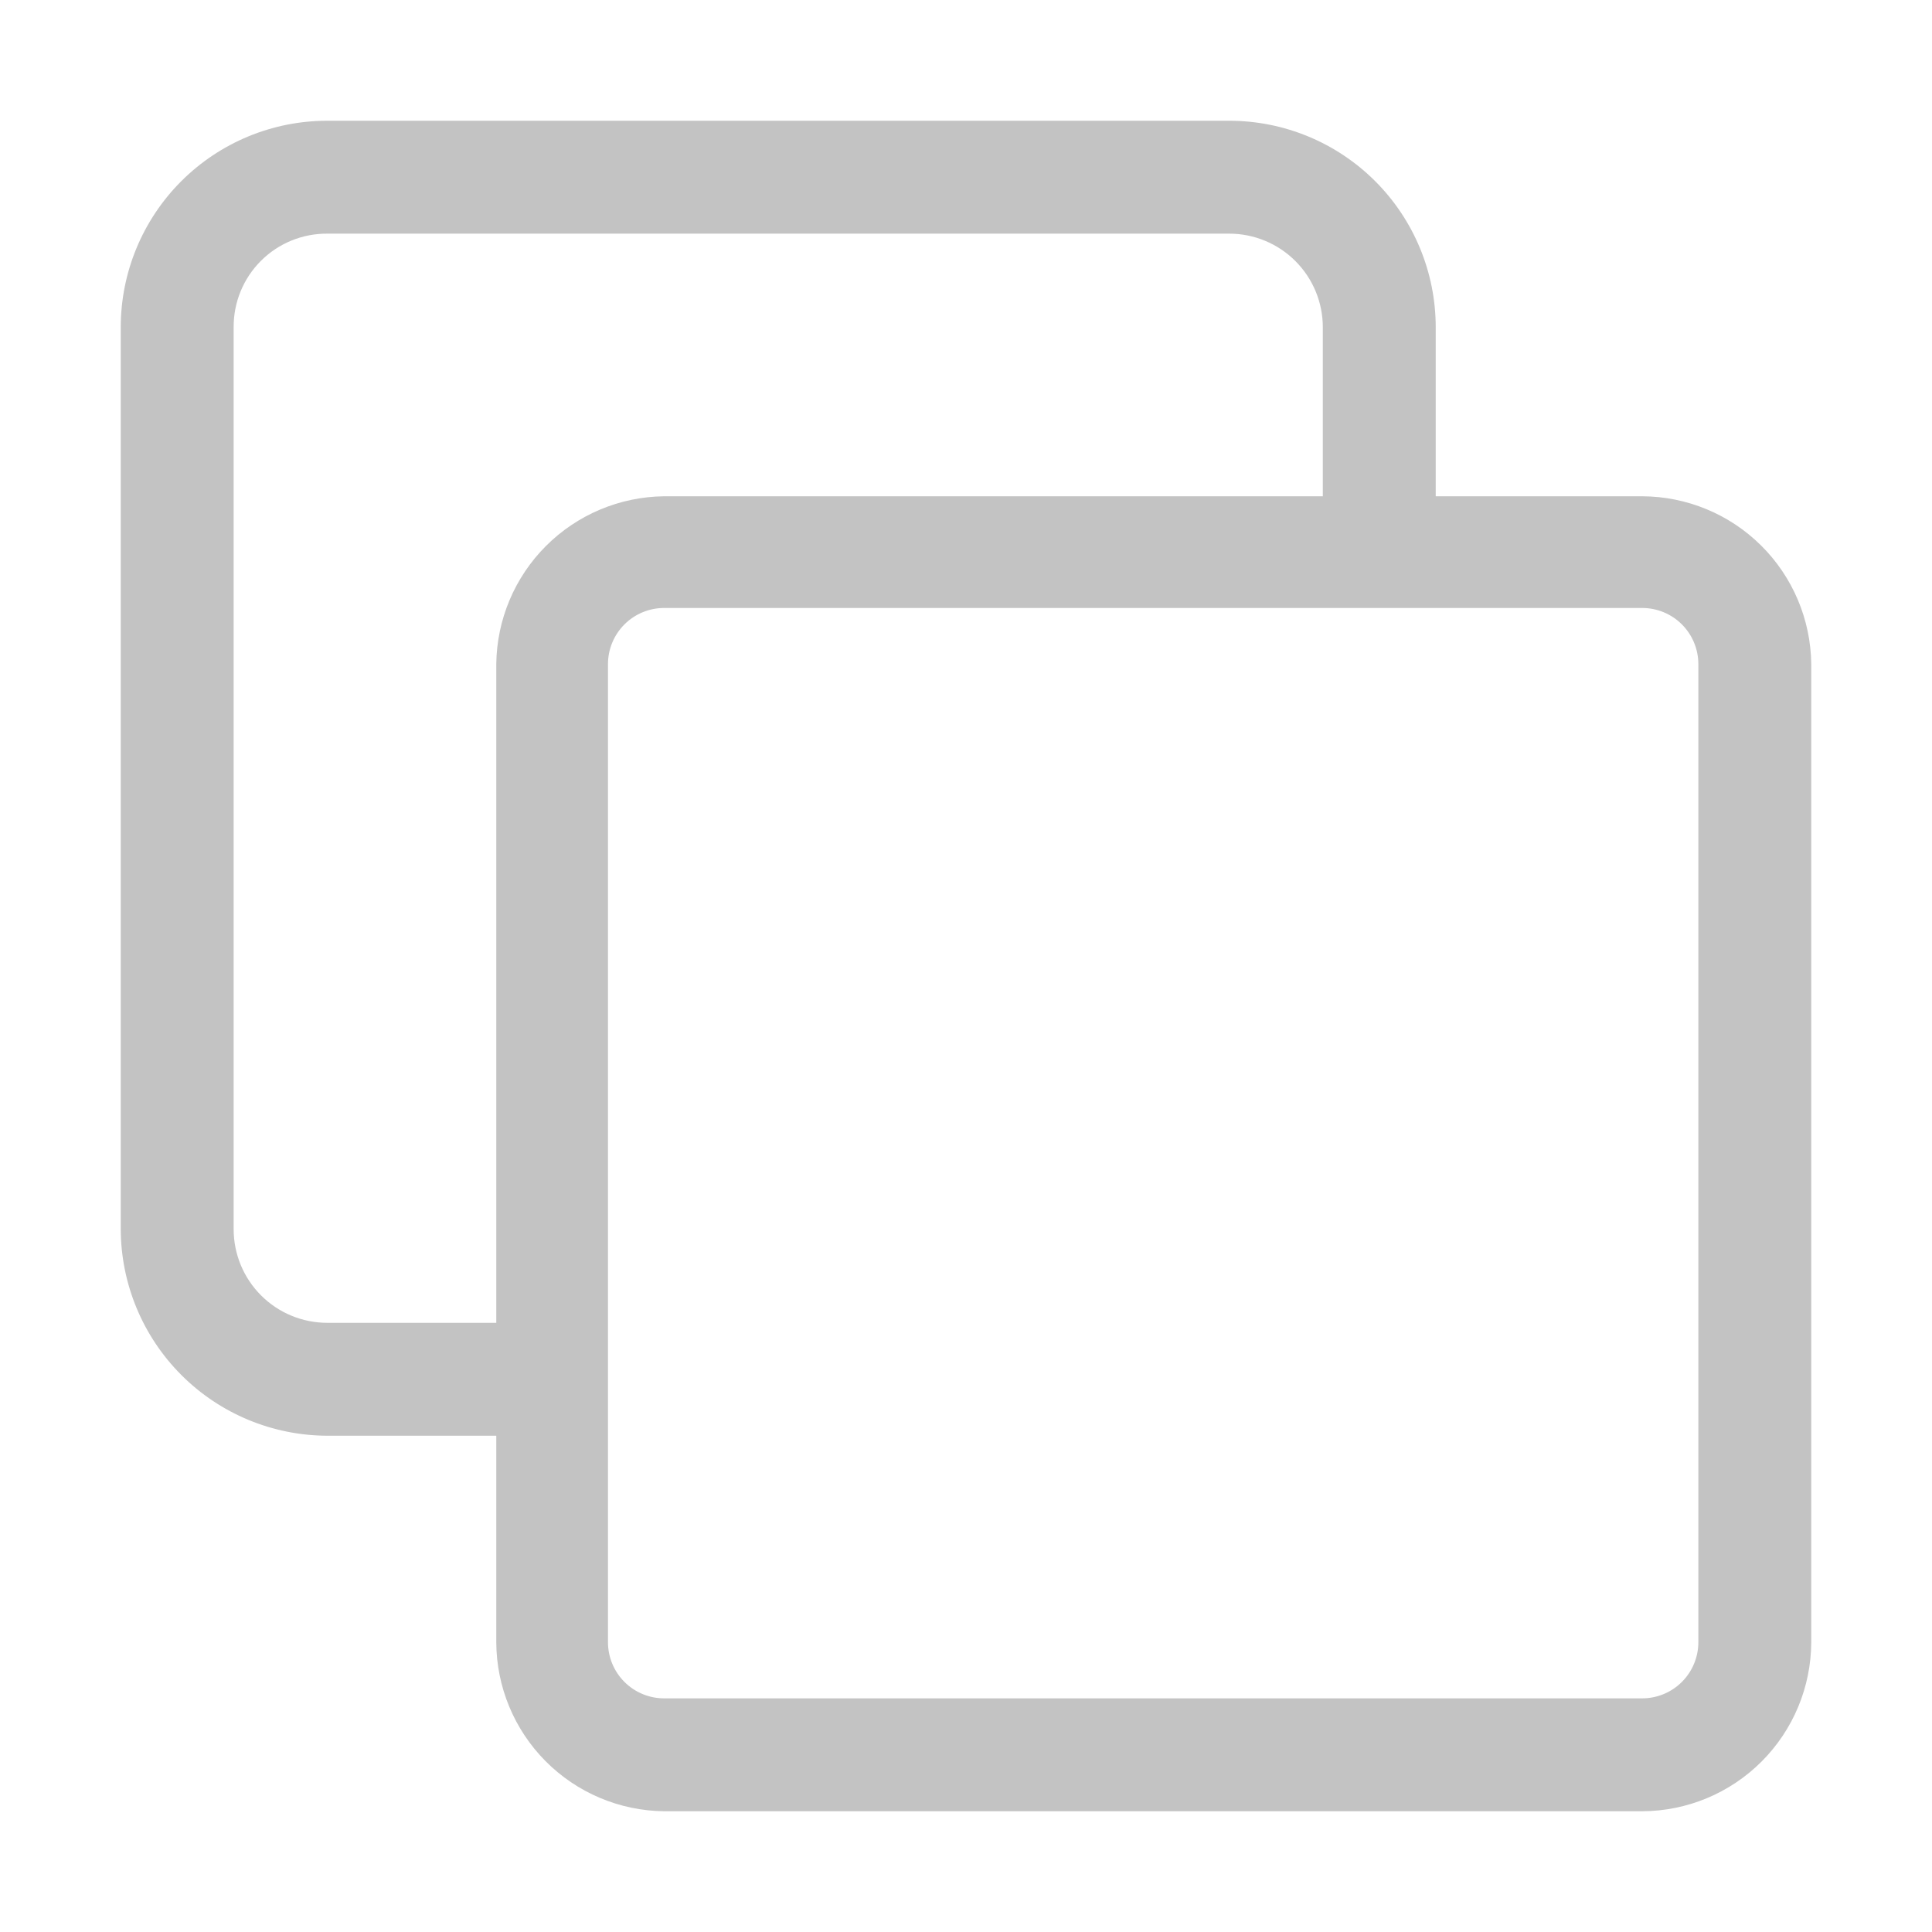
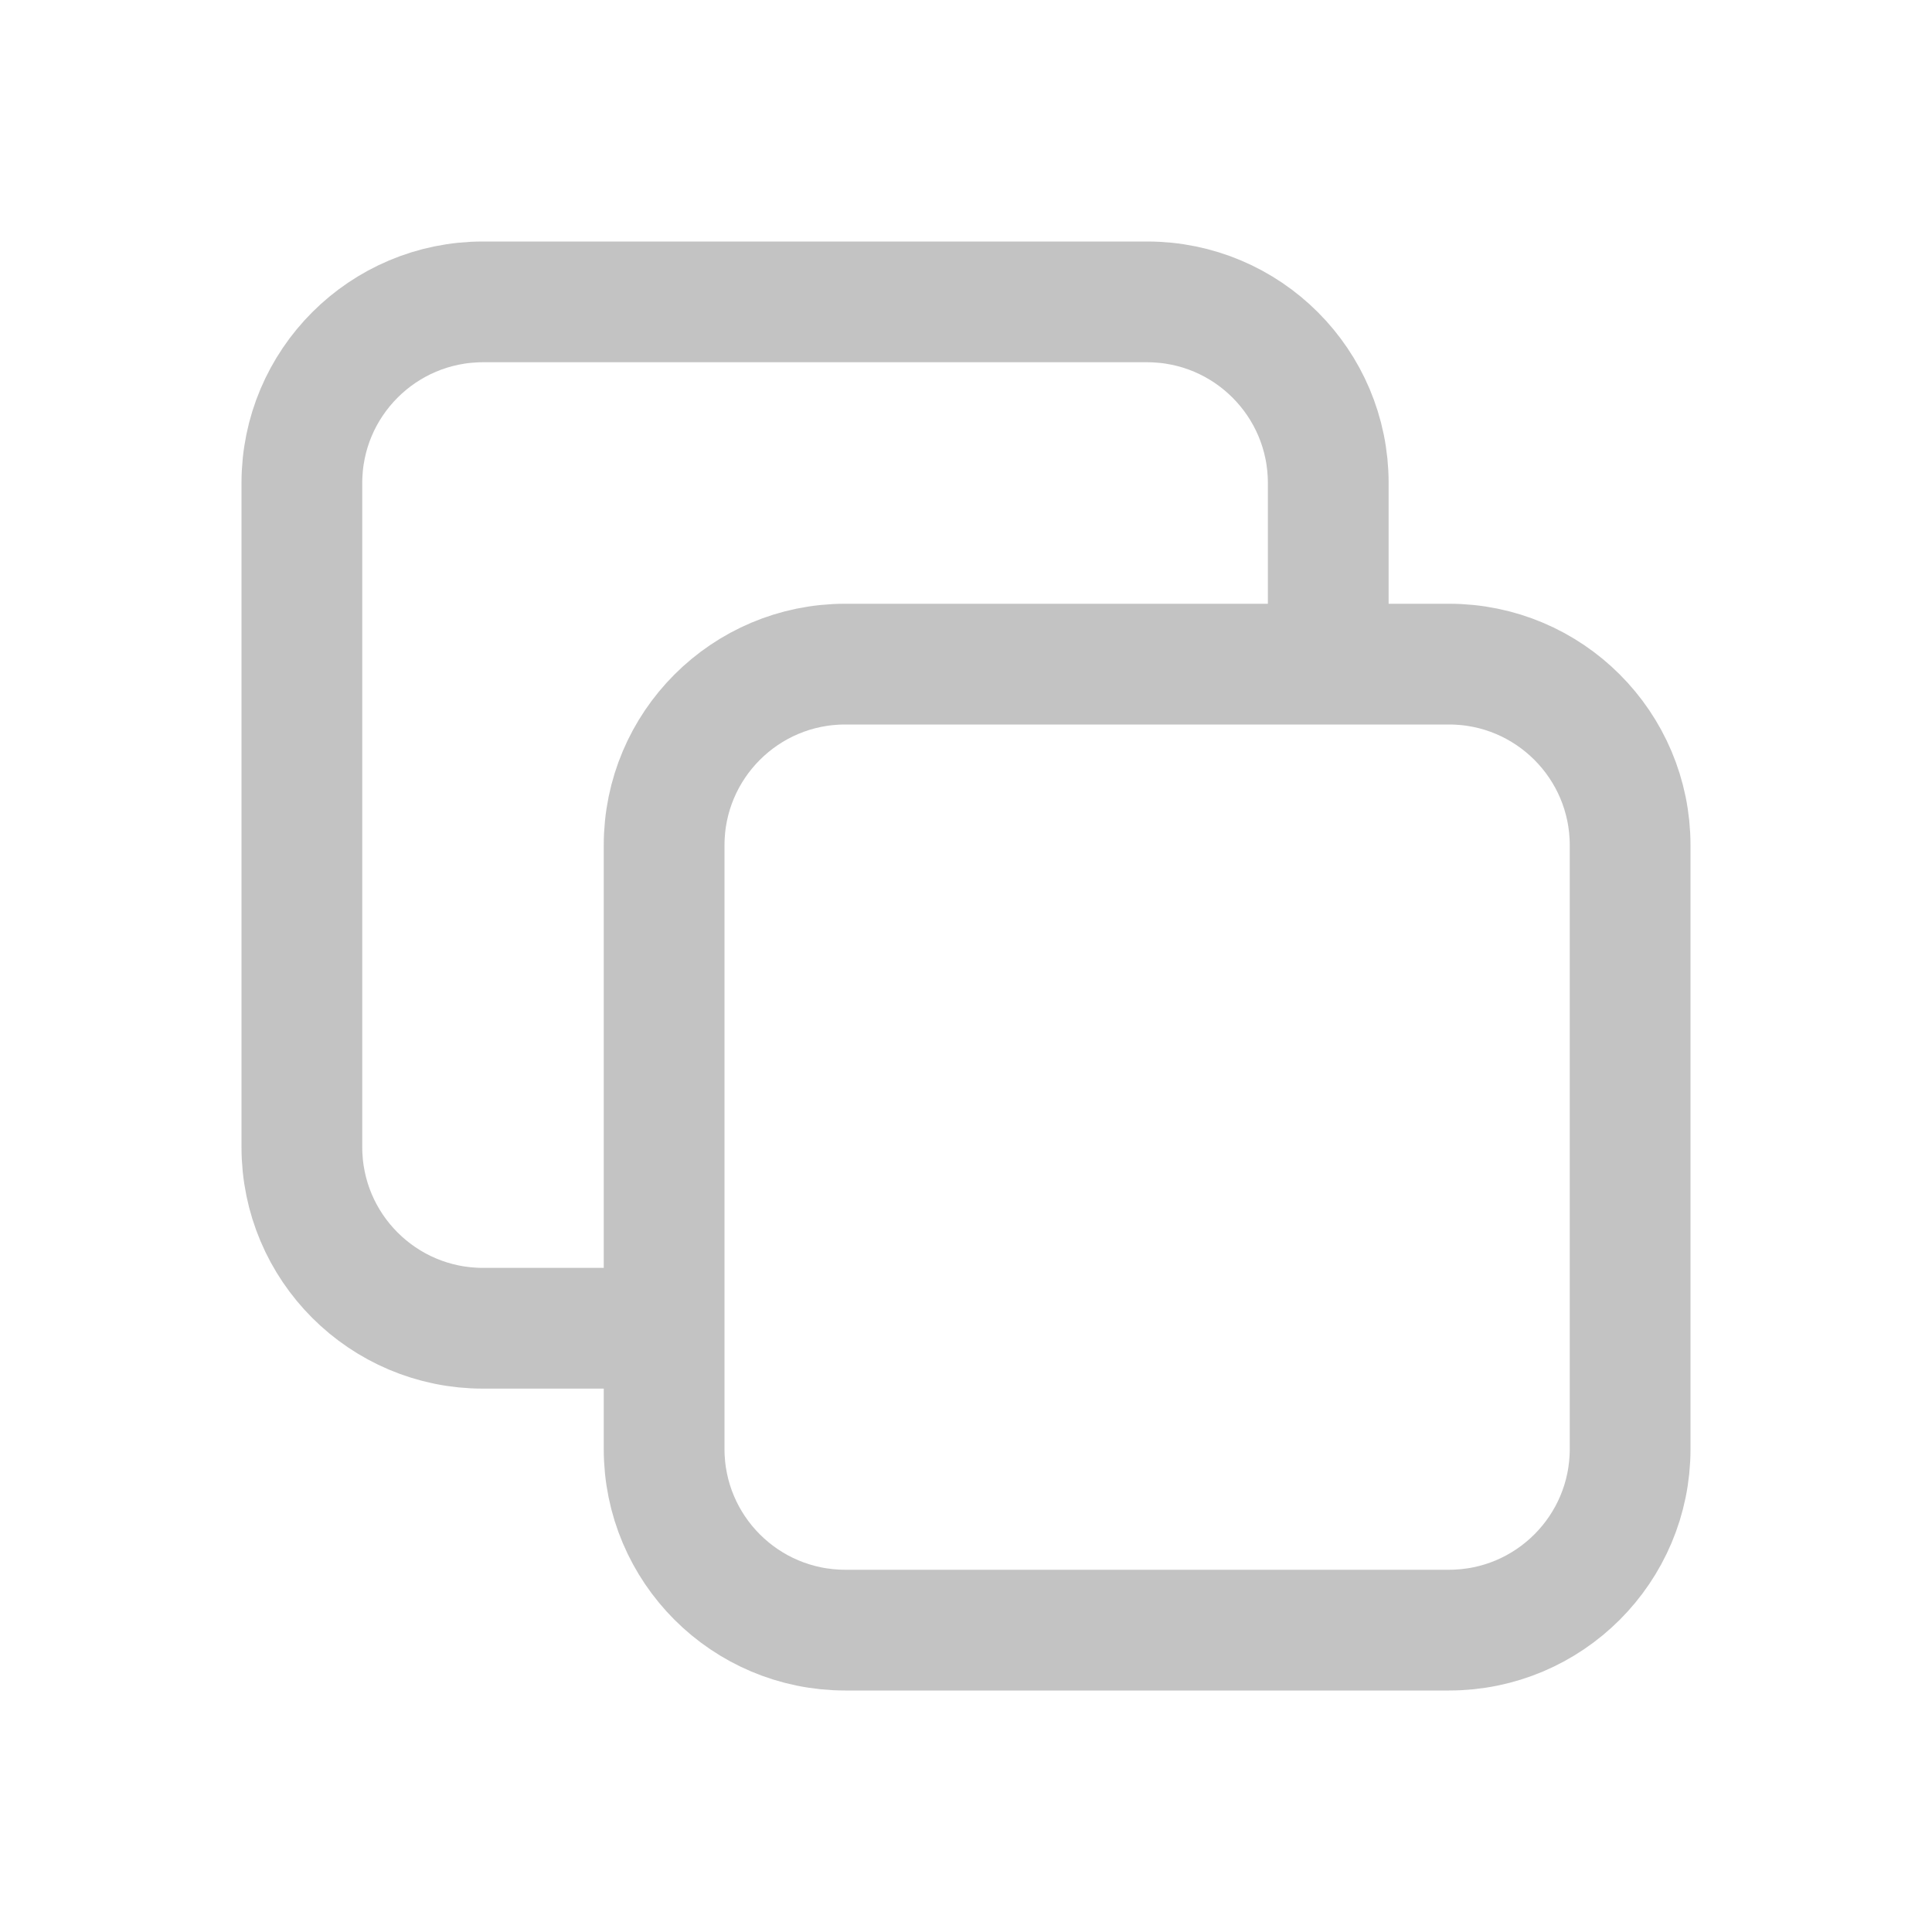
- <svg xmlns="http://www.w3.org/2000/svg" width="410" height="410" viewBox="0 0 410 410" fill="none">
-   <path d="M348.5 105.319H304.681V69.444C304.681 57.822 300.065 46.677 291.847 38.459C283.629 30.242 272.484 25.625 260.863 25.625H69.444C57.822 25.625 46.677 30.242 38.459 38.459C30.242 46.677 25.625 57.822 25.625 69.444V260.863C25.659 272.474 30.286 283.599 38.497 291.81C46.707 300.02 57.833 304.647 69.444 304.681H105.319V348.5C105.352 357.96 109.107 367.027 115.773 373.741C122.438 380.454 131.478 384.274 140.938 384.375H348.5C358.004 384.341 367.11 380.551 373.83 373.83C380.551 367.11 384.341 358.004 384.375 348.5V140.938C384.274 131.478 380.454 122.438 373.741 115.773C367.027 109.107 357.96 105.352 348.5 105.319ZM69.444 280.722C64.177 280.722 59.125 278.63 55.401 274.905C51.677 271.181 49.584 266.13 49.584 260.863V69.444C49.567 66.831 50.069 64.241 51.061 61.824C52.053 59.407 53.516 57.211 55.363 55.363C57.211 53.516 59.407 52.053 61.824 51.061C64.241 50.069 66.831 49.567 69.444 49.584H260.863C266.13 49.584 271.181 51.677 274.905 55.401C278.63 59.125 280.722 64.177 280.722 69.444V105.319H140.938C131.522 105.419 122.52 109.204 115.862 115.862C109.204 122.52 105.419 131.522 105.319 140.938V280.722H69.444ZM360.416 348.5C360.416 351.66 359.16 354.691 356.926 356.926C354.691 359.16 351.66 360.416 348.5 360.416H140.938C137.777 360.416 134.746 359.16 132.512 356.926C130.277 354.691 129.022 351.66 129.022 348.5V140.938C129.022 137.777 130.277 134.746 132.512 132.512C134.746 130.277 137.777 129.022 140.938 129.022H348.5C351.66 129.022 354.691 130.277 356.926 132.512C359.16 134.746 360.416 137.777 360.416 140.938V348.5Z" fill="#C3C3C3" />
+ <svg xmlns="http://www.w3.org/2000/svg" fill="none" viewBox="0 0 24 24" stroke-width="1.5" stroke="#C3C3C3" class="w-6 h-6">
+   <path stroke-linecap="round" stroke-linejoin="round" d="M16.5 8.25V6a2.25 2.25 0 00-2.25-2.25H6A2.25 2.25 0 003.75 6v8.25A2.25 2.25 0 006 16.5h2.25m8.25-8.25H18a2.25 2.25 0 012.25 2.25V18A2.25 2.25 0 0118 20.25h-7.5A2.25 2.25 0 018.25 18v-1.5m8.25-8.25h-6a2.25 2.25 0 00-2.25 2.25v6" />
</svg>
